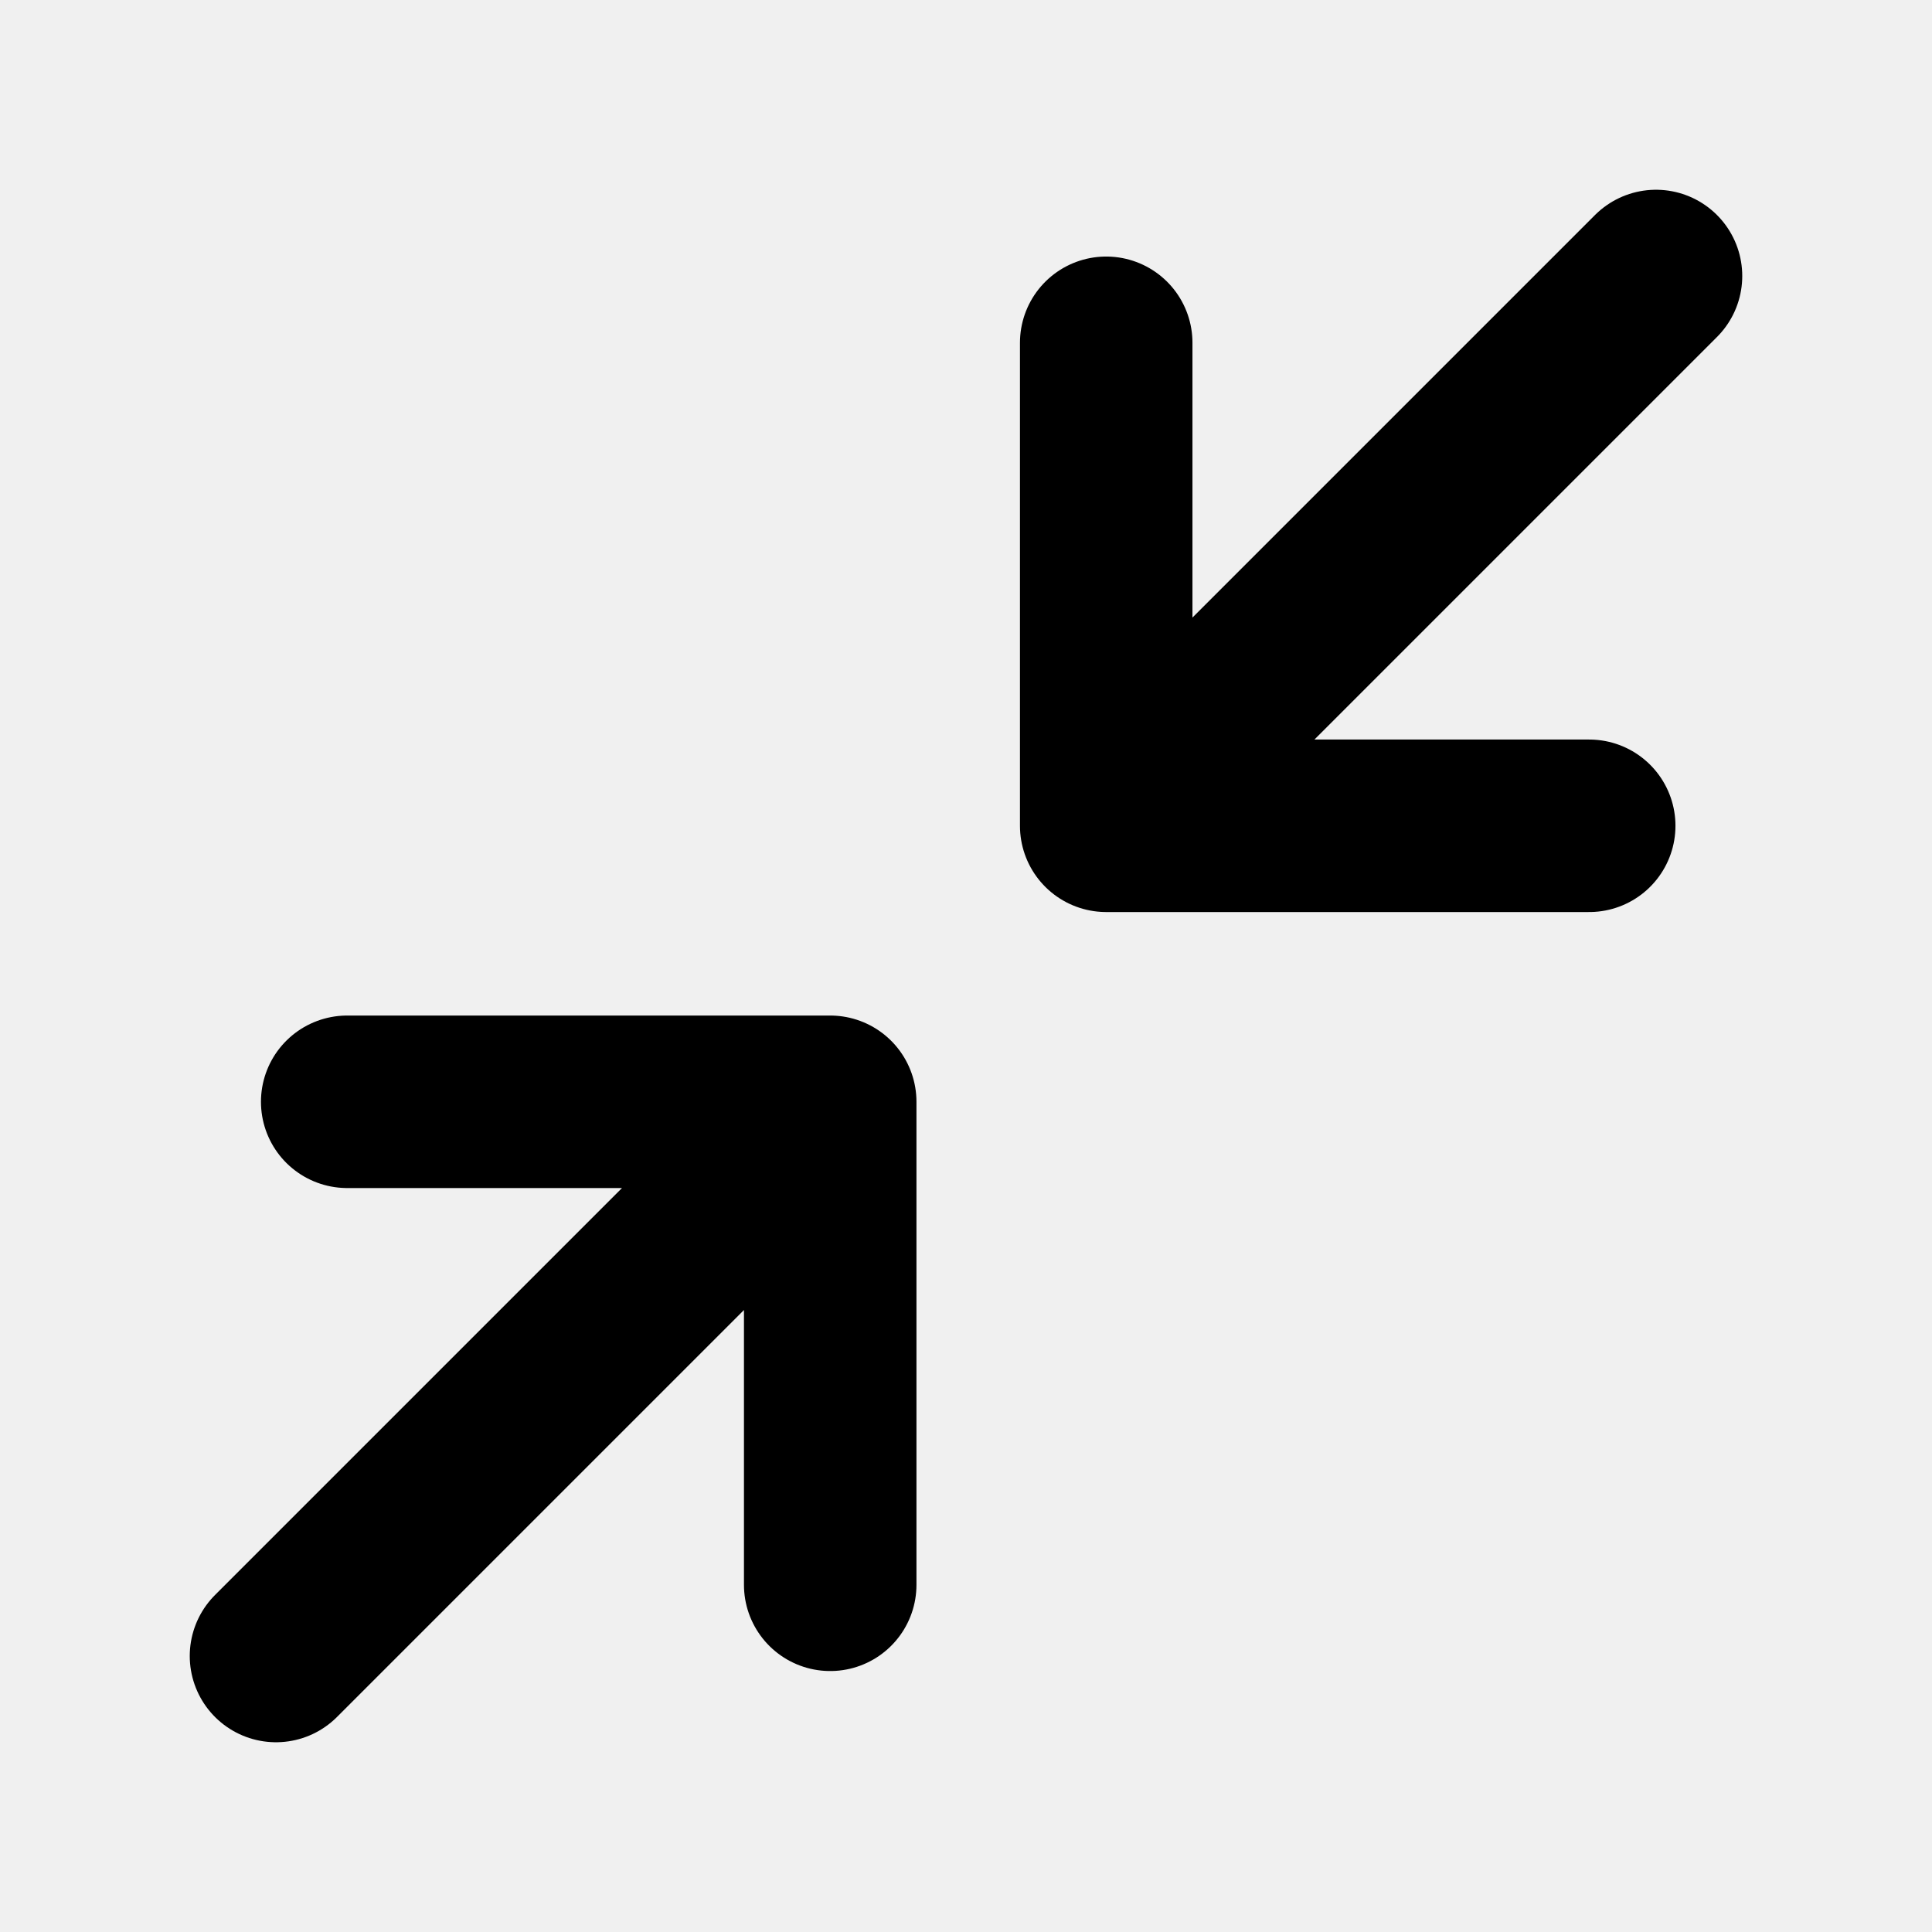
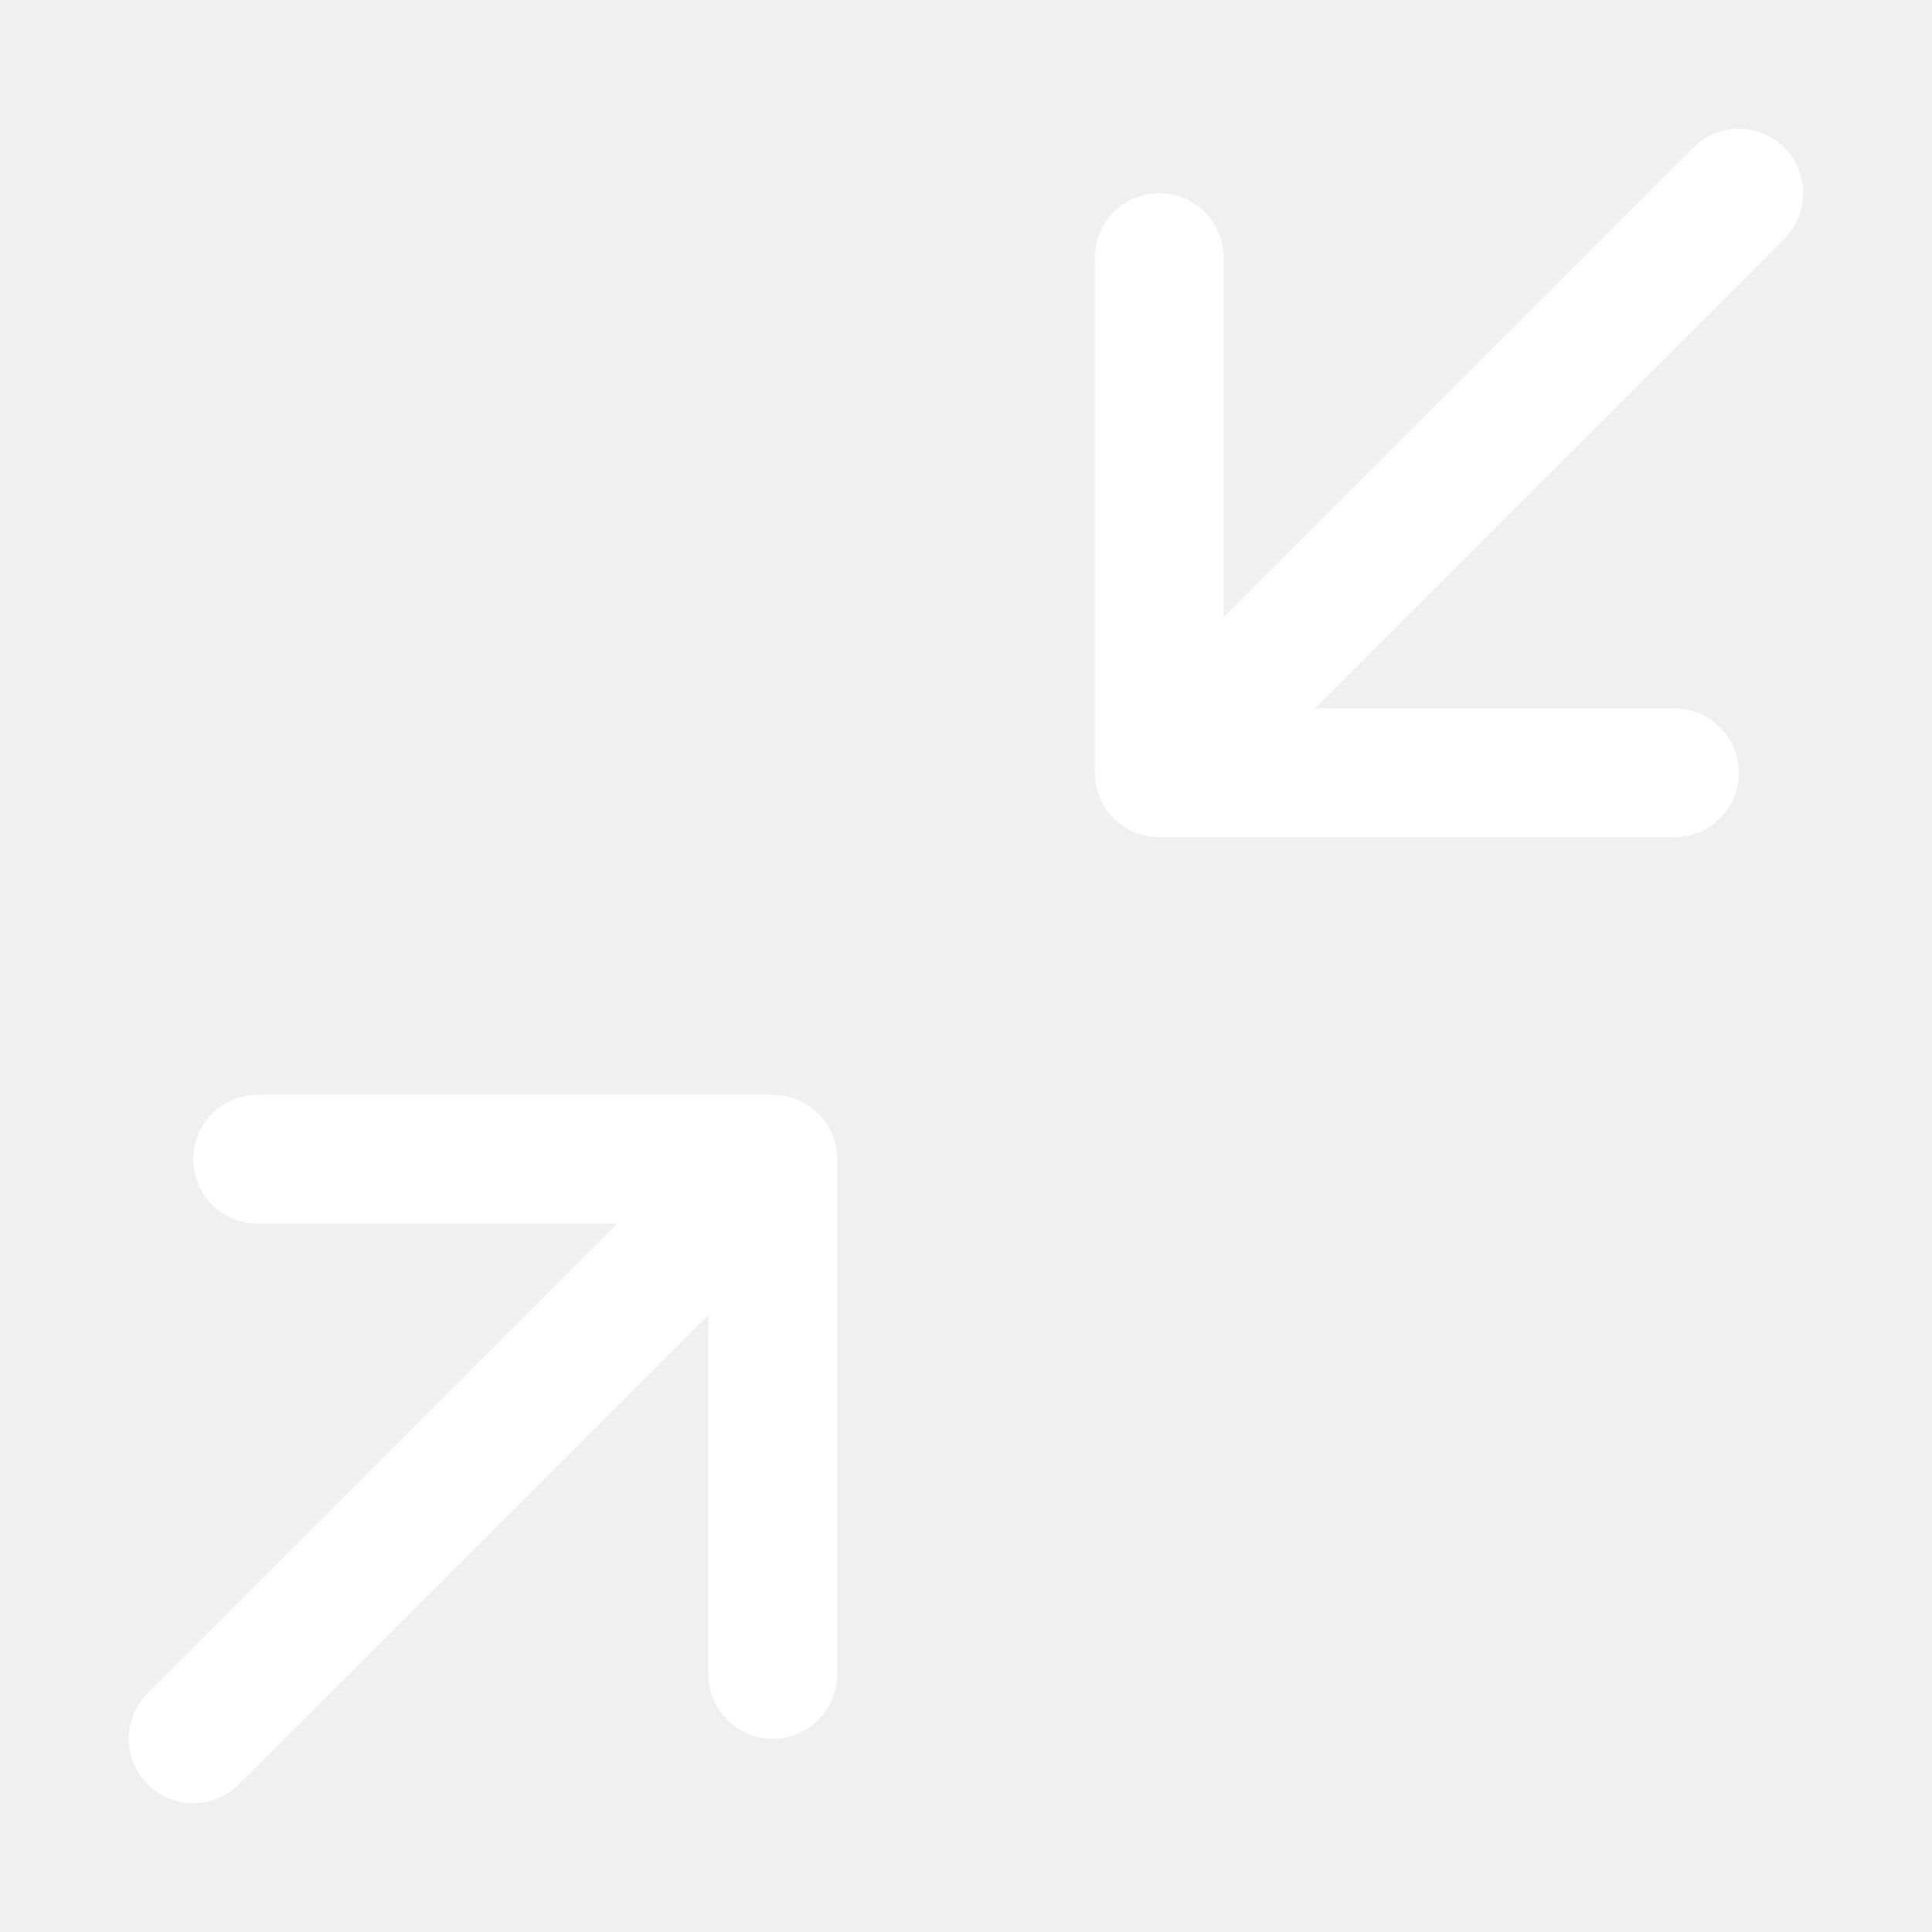
- <svg xmlns="http://www.w3.org/2000/svg" width="14" height="14" viewBox="0 0 14 14" fill="none">
-   <path d="M6.016 11.484L6.016 7.984M6.016 7.984L2.516 7.984M6.016 7.984L2 12" stroke="black" stroke-width="1.25" stroke-linecap="round" stroke-linejoin="round" />
-   <path d="M8.016 2.484V5.984M8.016 5.984H11.516M8.016 5.984L12 2" stroke="black" stroke-width="1.25" stroke-linecap="round" stroke-linejoin="round" />
+ <svg xmlns="http://www.w3.org/2000/svg" width="15" height="15" viewBox="0 0 15 15" fill="none">
+   <path d="M13 6L9 6M9 6L9 2M9 6C10.367 4.633 12.133 2.867 13.5 1.5" stroke="white" stroke-linecap="round" />
+   <path d="M6 13L6 9M6 9L1.5 13.5M6 9L2 9" stroke="white" stroke-linecap="round" />
</svg>
